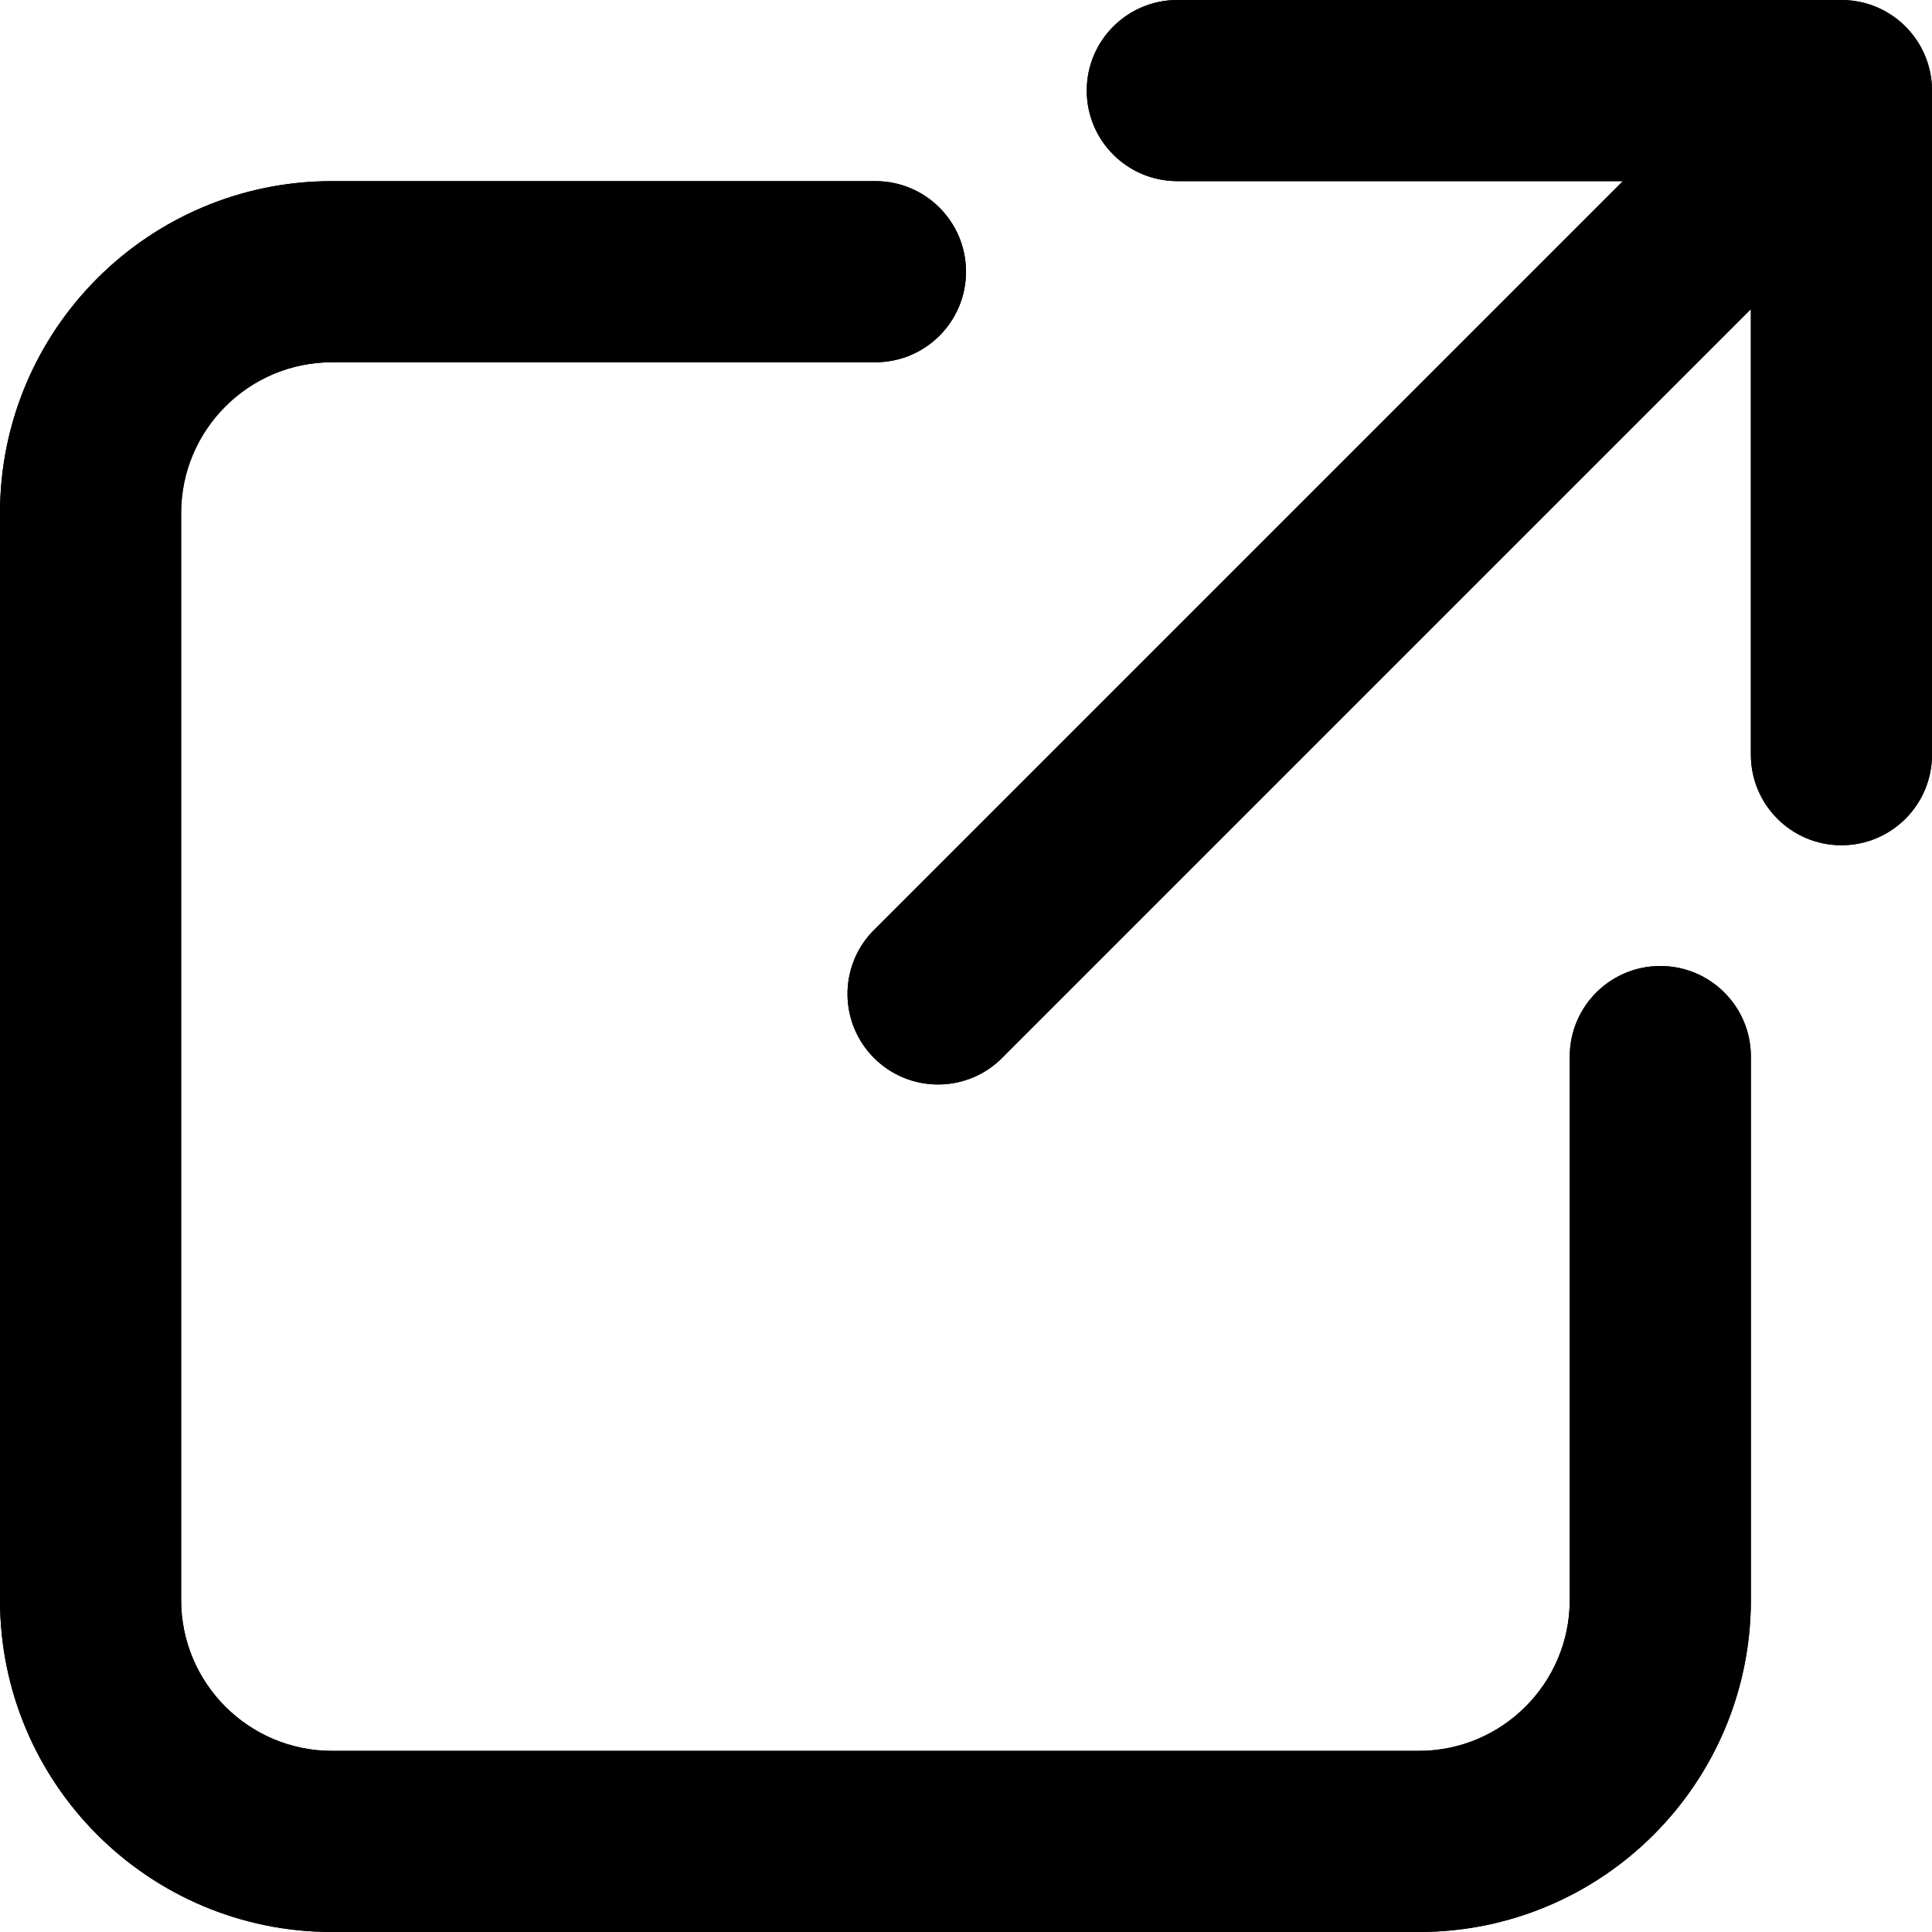
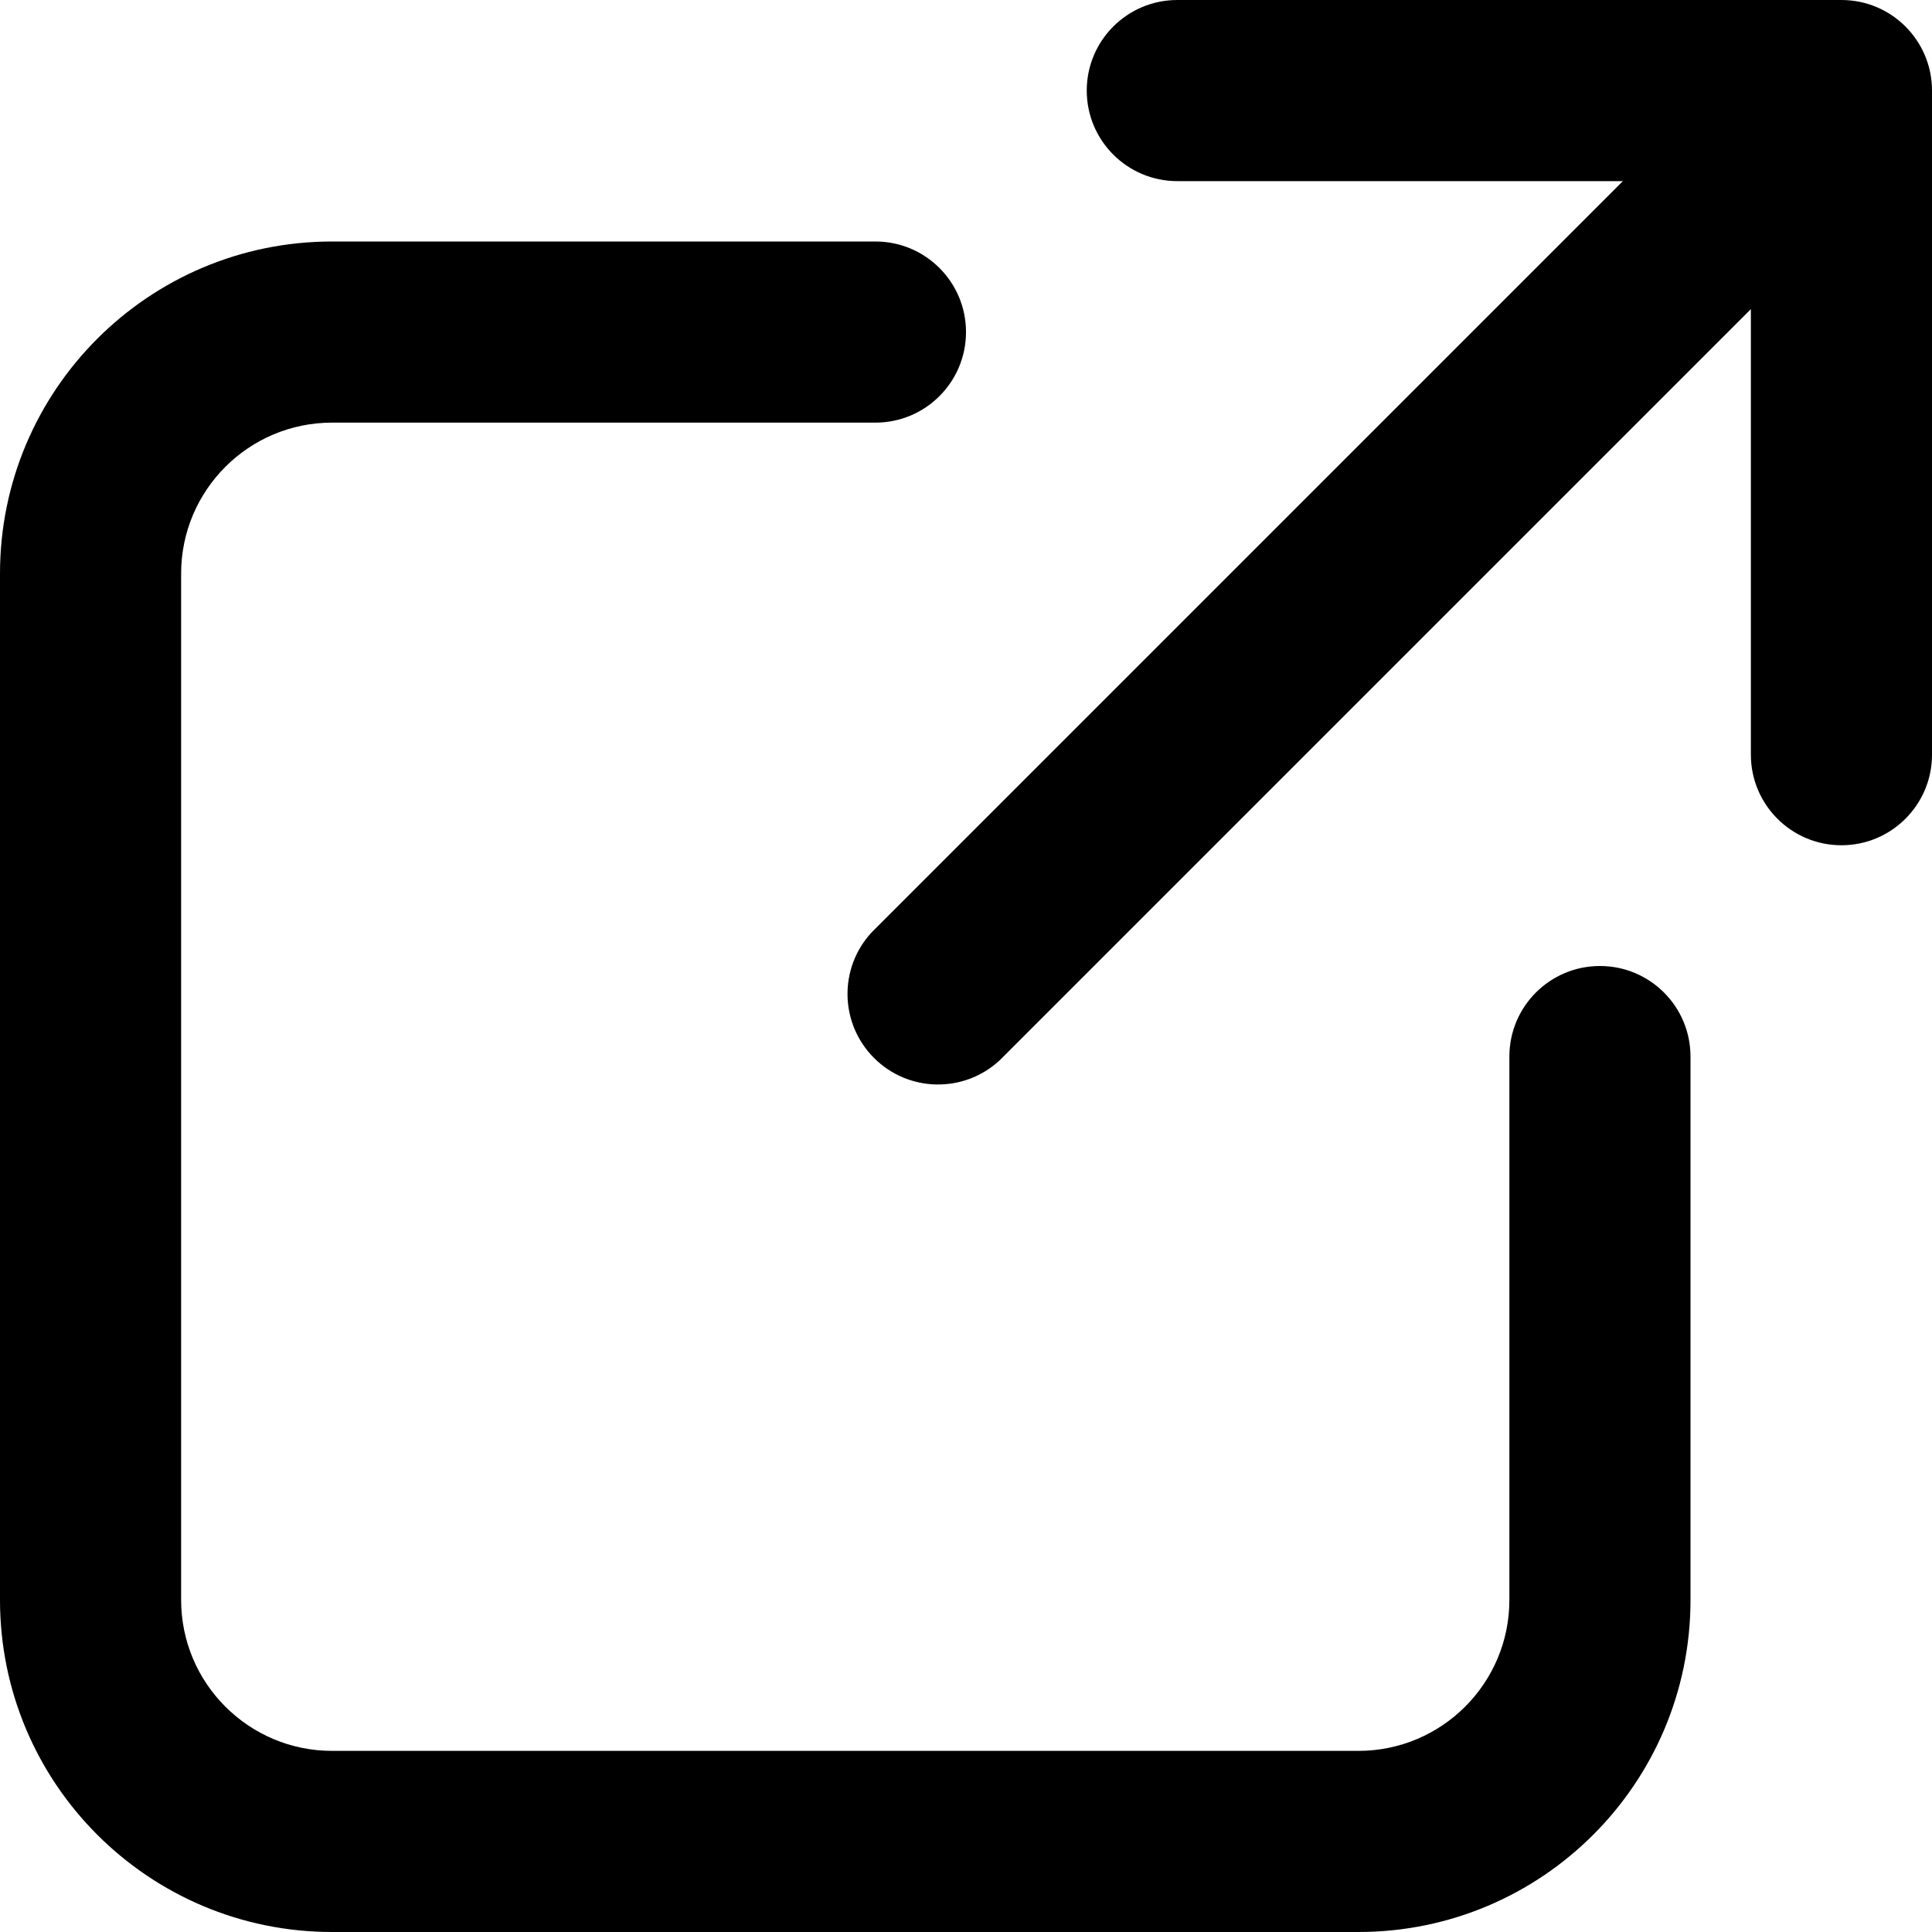
<svg xmlns="http://www.w3.org/2000/svg" fill="currentColor" class="vi" viewBox="0 0 16 16">
-   <path fill-rule="evenodd" d="M9.75 0a.75.75 0 0 0 0 1.5h3.69L7.22 7.72a.75.75 0 0 0 1.06 1.06l6.22-6.22v3.69a.75.75 0 0 0 1.5 0V.75a.75.75 0 0 0-.75-.75zM1.5 4.25C1.5 3.56 2.06 3 2.75 3h4.5a.75.75 0 0 0 0-1.5h-4.5A2.75 2.75 0 0 0 0 4.25v9A2.75 2.75 0 0 0 2.75 16h9a2.75 2.75 0 0 0 2.75-2.75v-4.5a.75.75 0 0 0-1.5 0v4.5c0 .69-.56 1.25-1.25 1.25h-9c-.69 0-1.25-.56-1.25-1.25z" />
  <path d="M9.75 0a.75.75 0 0 0 0 1.5h3.69L7.22 7.72a.75.75 0 0 0 1.06 1.06l6.22-6.22v3.69a.75.75 0 0 0 1.5 0V.75a.75.75 0 0 0-.75-.75z" />
-   <path d="M1.5 4.25C1.5 3.56 2.06 3 2.75 3h4.5a.75.75 0 0 0 0-1.5h-4.5A2.75 2.75 0 0 0 0 4.25v9A2.75 2.75 0 0 0 2.75 16h9a2.75 2.75 0 0 0 2.75-2.75v-4.5a.75.75 0 0 0-1.5 0v4.5c0 .69-.56 1.25-1.25 1.25h-9c-.69 0-1.25-.56-1.25-1.25z" />
+   <path d="M2.75 2A2.75 2.75 0 0 0 0 4.75v8.5A2.75 2.75 0 0 0 2.75 16h8.5A2.75 2.75 0 0 0 14 13.25v-4.5a.75.75 0 0 0-1.5 0v4.5c0 .69-.56 1.25-1.25 1.25h-8.5c-.69 0-1.25-.56-1.25-1.25v-8.5c0-.69.56-1.25 1.25-1.25h4.5a.75.75 0 0 0 0-1.5z" />
</svg>
